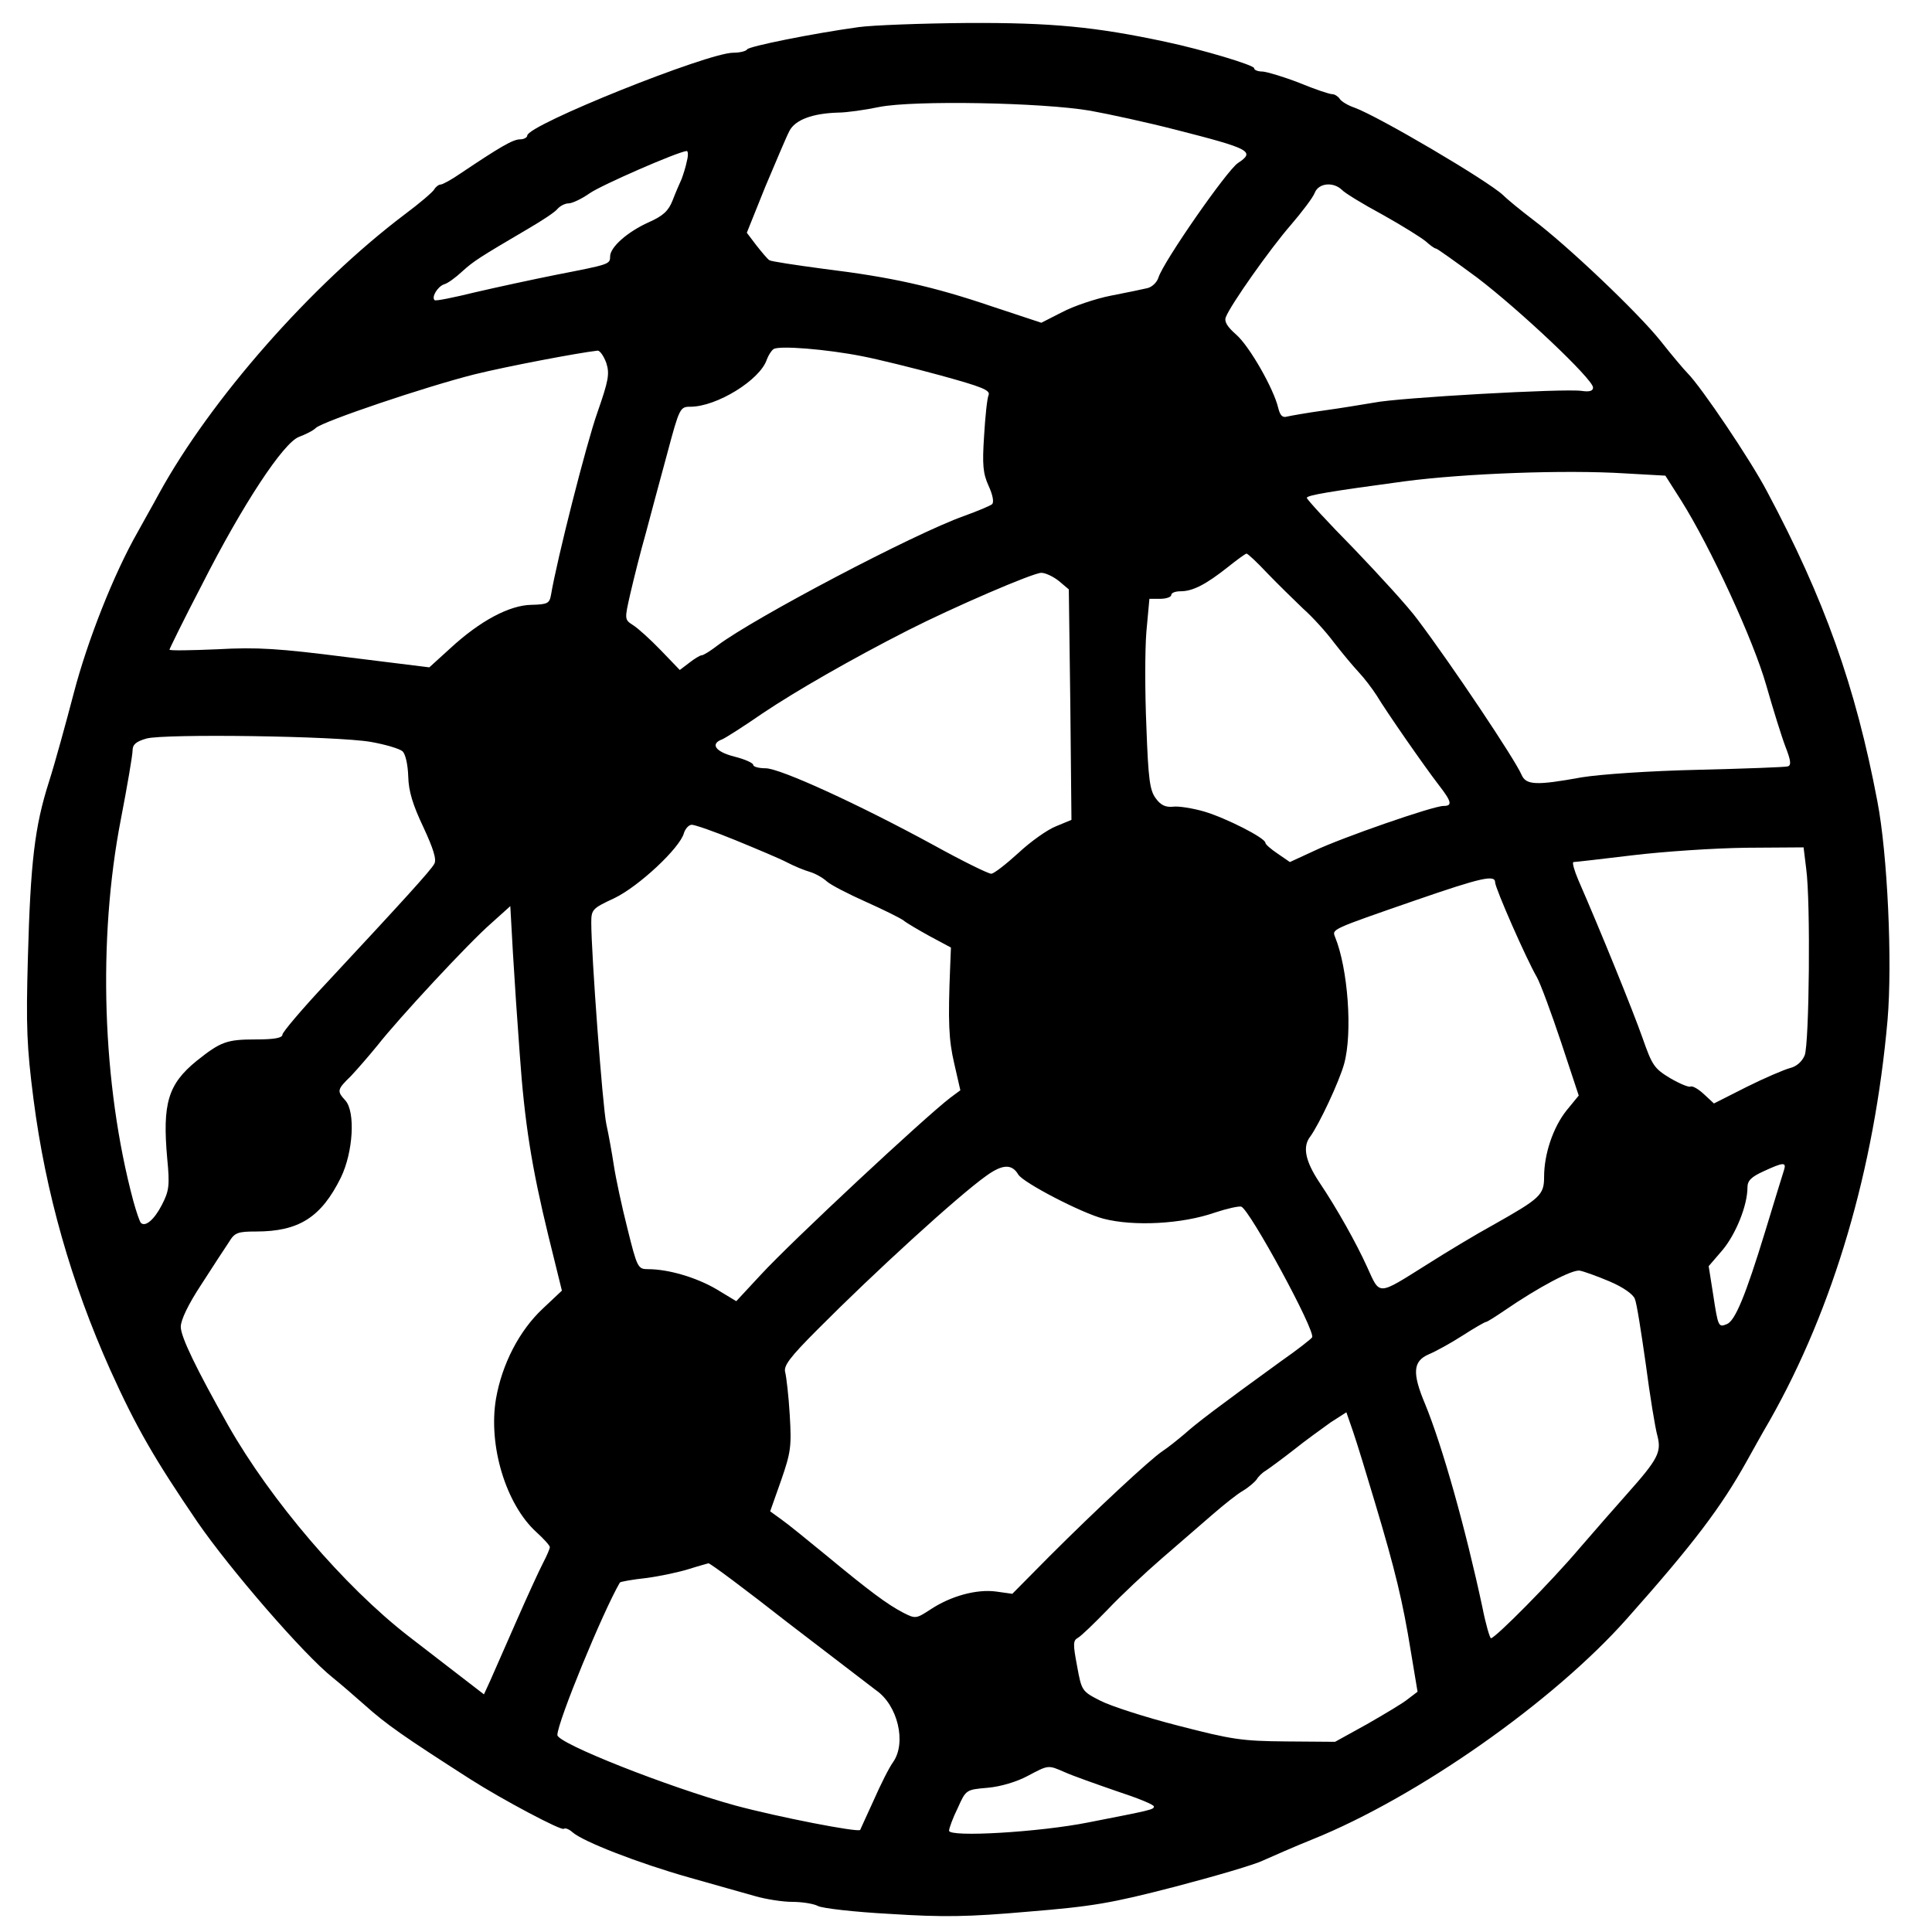
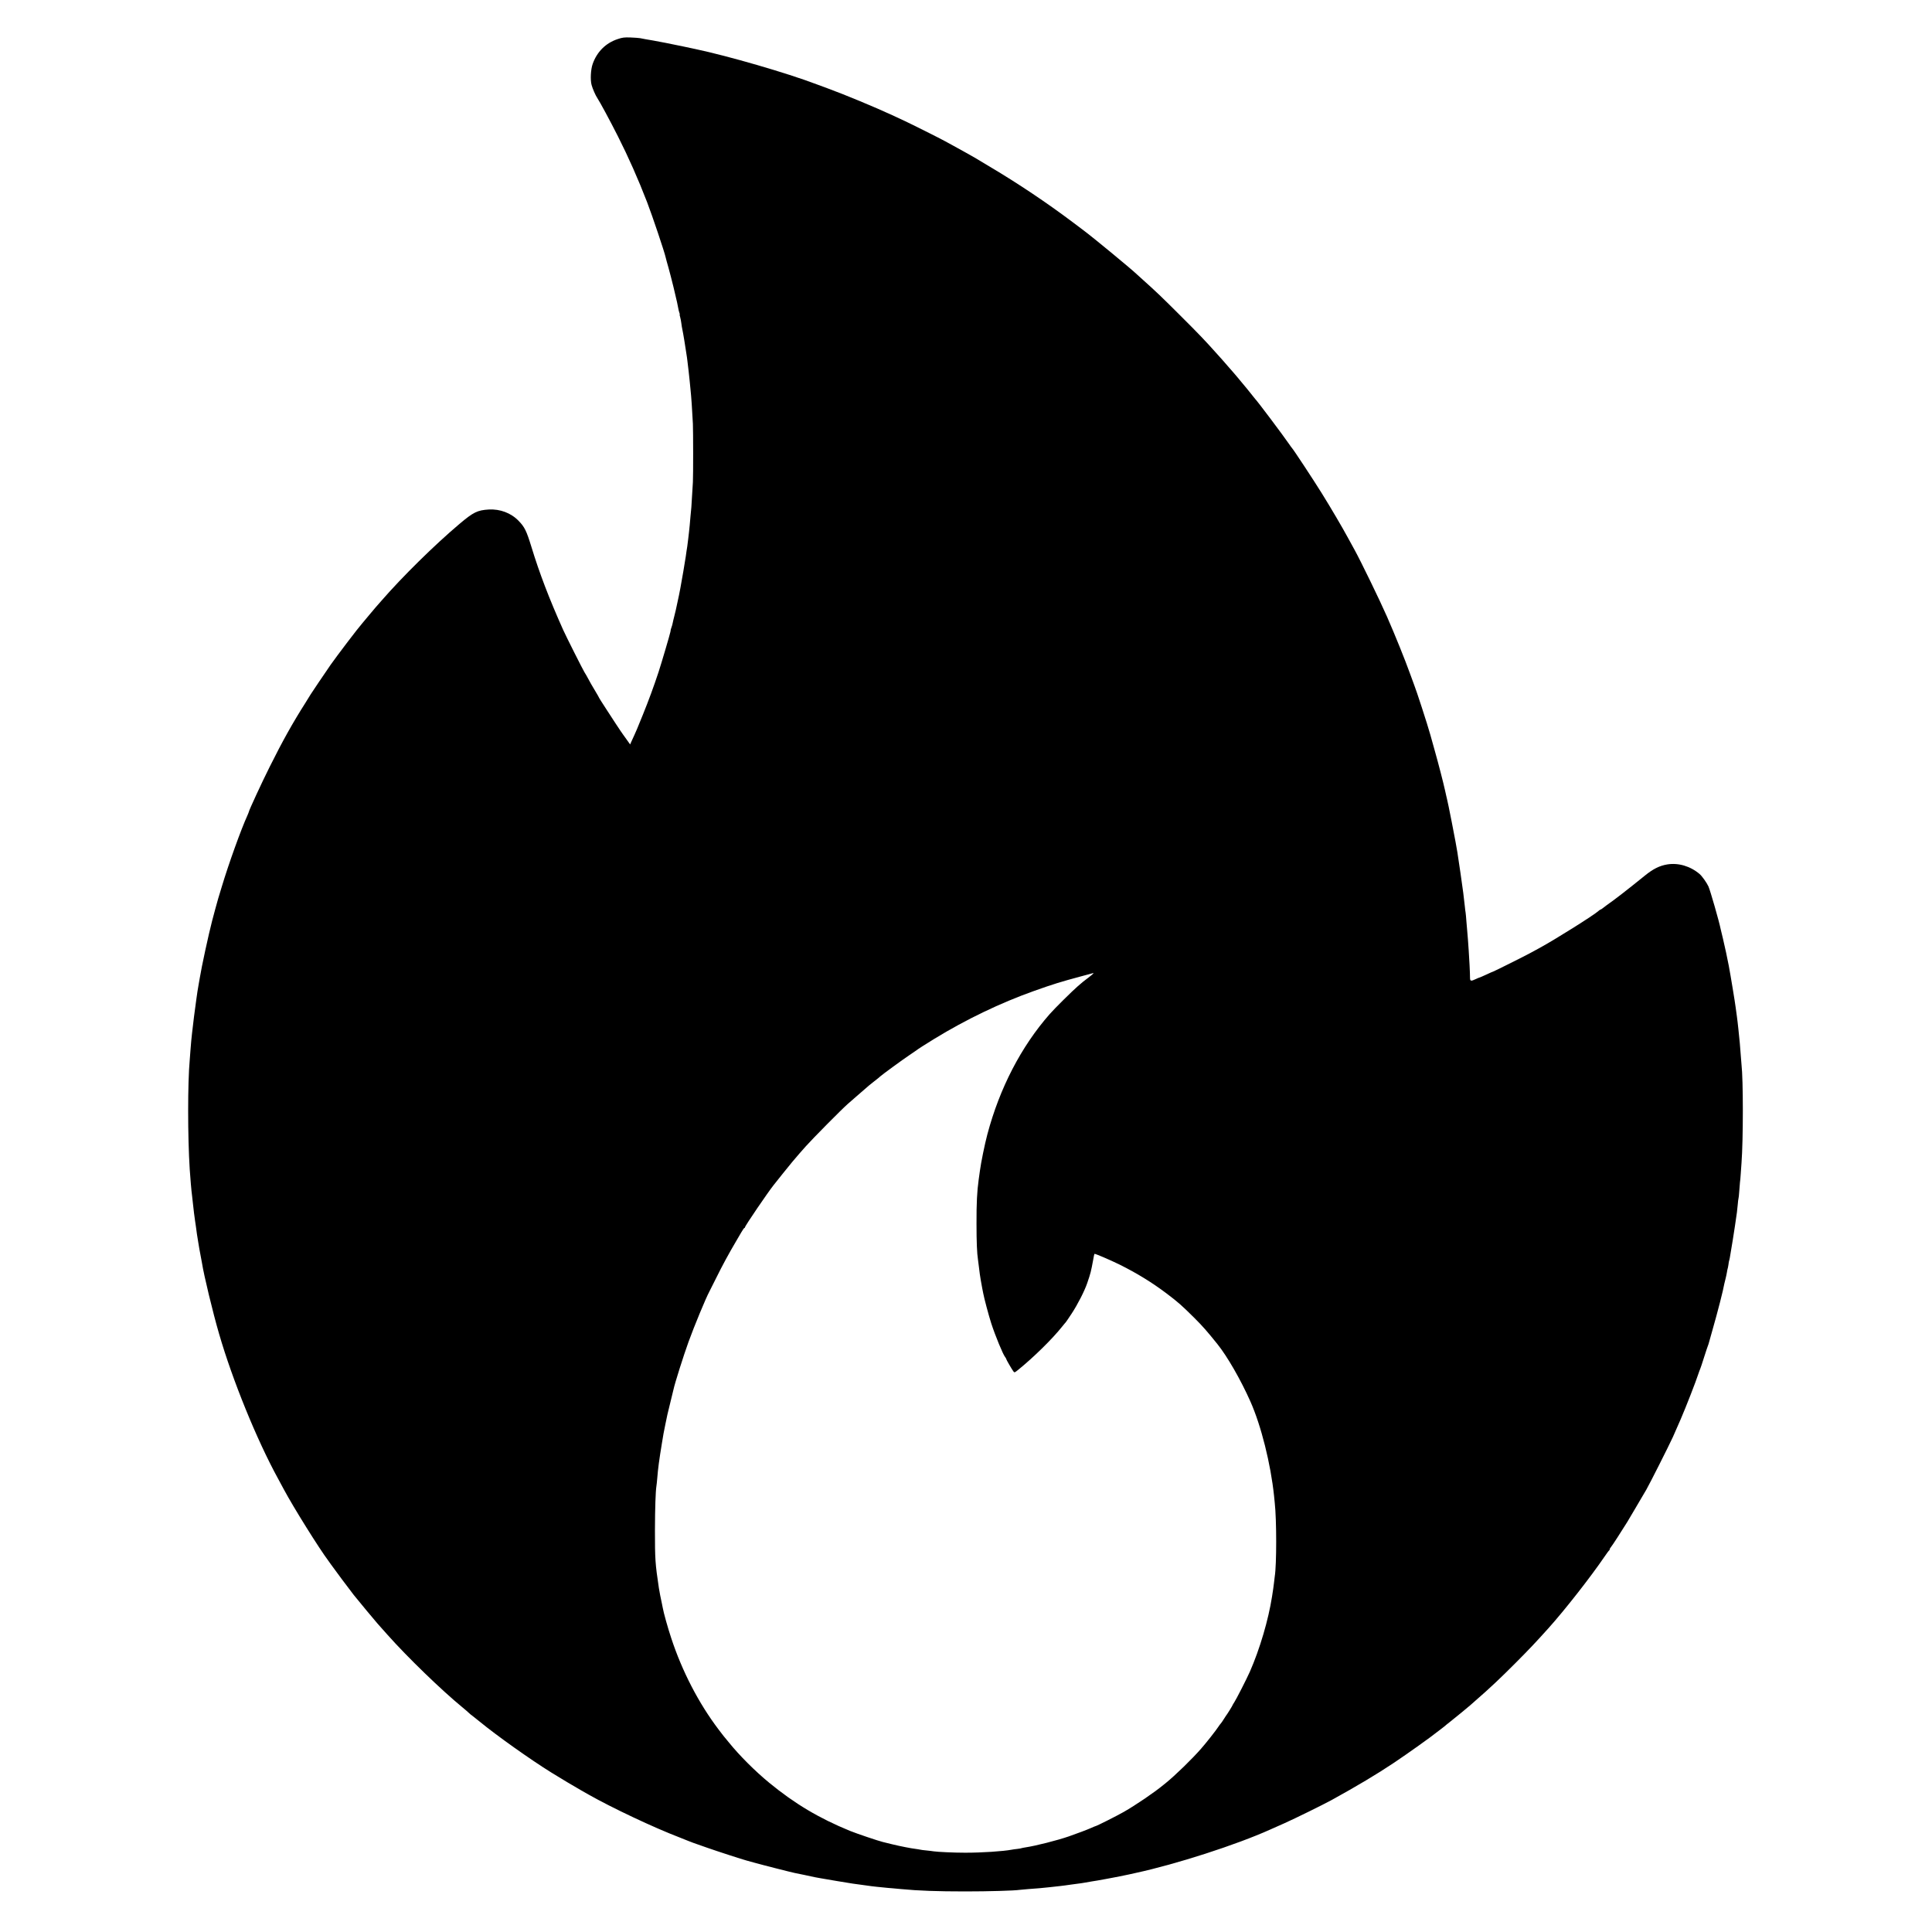
- <svg xmlns="http://www.w3.org/2000/svg" version="1.0" width="513pt" height="513pt" viewBox="0 0 513 513" preserveAspectRatio="xMidYMid meet">
-   <g transform="translate(0,513) scale(0.1,-0.1)" fill="#000000" stroke="none">
-     <path d="M2280 5058 c-123 -17 -291 -51 -296 -59 -3 -5 -20 -9 -37 -9 -68 0 -547 -192 -547 -220 0 -5 -9 -10 -19 -10 -19 0 -53 -20 -159 -91 -23 -16 -47 -29 -52 -29 -5 0 -13 -6 -17 -13 -4 -7 -39 -37 -78 -66 -249 -188 -516 -492 -653 -742 -16 -30 -42 -75 -56 -101 -64 -112 -134 -290 -170 -428 -21 -80 -50 -186 -66 -236 -38 -119 -49 -213 -56 -469 -5 -180 -3 -234 15 -374 32 -248 100 -487 204 -719 69 -153 118 -237 231 -403 86 -125 282 -352 360 -414 20 -16 58 -49 84 -72 58 -52 104 -84 282 -198 83 -53 241 -137 247 -131 4 3 14 -1 23 -9 28 -25 175 -82 309 -120 70 -20 149 -42 177 -50 28 -8 72 -15 98 -15 26 0 57 -5 68 -11 11 -6 97 -16 192 -21 140 -9 207 -8 366 6 171 14 219 22 389 66 107 28 213 59 235 70 23 10 81 36 131 56 278 112 639 365 835 586 177 199 250 296 318 418 14 25 41 74 61 108 170 300 278 668 313 1064 13 153 0 440 -27 580 -58 306 -141 538 -293 823 -44 84 -175 278 -211 314 -9 9 -42 48 -72 86 -59 74 -247 253 -339 322 -30 23 -66 52 -79 65 -42 39 -329 208 -394 232 -18 6 -36 17 -40 24 -4 6 -13 12 -20 12 -7 0 -46 13 -87 30 -41 16 -85 29 -97 30 -13 0 -23 4 -23 9 0 8 -136 49 -235 70 -187 40 -303 51 -525 50 -124 -1 -254 -6 -290 -11z m615 -222 c50 -9 151 -31 225 -50 200 -51 214 -58 167 -89 -29 -19 -198 -262 -211 -304 -4 -13 -17 -25 -29 -28 -12 -3 -56 -12 -97 -20 -41 -8 -100 -28 -130 -44 l-55 -28 -130 43 c-159 54 -268 78 -447 100 -75 10 -141 20 -145 23 -5 3 -20 21 -35 40 l-25 33 49 122 c28 66 56 133 64 148 15 30 62 47 129 49 22 0 72 7 110 15 91 18 432 12 560 -10z m-1071 -133 c-3 -16 -10 -37 -14 -48 -5 -11 -16 -36 -24 -57 -11 -28 -25 -41 -63 -58 -56 -25 -103 -66 -103 -91 0 -21 -2 -21 -145 -49 -60 -12 -157 -33 -213 -46 -57 -14 -106 -24 -108 -21 -9 8 8 36 25 42 9 2 31 18 48 34 31 28 45 37 176 114 36 21 71 44 77 52 7 8 20 15 30 15 9 0 35 12 56 27 32 22 231 109 257 112 4 1 5 -11 1 -26z m1739 -77 c7 -8 56 -38 108 -66 52 -29 103 -61 115 -71 11 -10 23 -19 27 -19 3 0 52 -35 109 -77 113 -86 308 -270 308 -292 0 -9 -9 -12 -30 -9 -44 7 -488 -18 -551 -31 -30 -5 -90 -15 -134 -21 -44 -6 -88 -14 -97 -16 -13 -4 -19 3 -24 23 -12 51 -76 163 -111 194 -24 21 -33 35 -28 47 12 32 118 182 172 244 30 35 59 73 64 86 10 26 49 30 72 8z m-1273 -442 c41 -8 135 -31 208 -51 109 -30 132 -39 127 -52 -4 -9 -9 -58 -12 -109 -5 -76 -3 -99 12 -132 11 -24 15 -44 9 -49 -5 -4 -38 -18 -74 -31 -133 -47 -558 -271 -655 -344 -18 -14 -37 -26 -42 -26 -4 0 -19 -9 -33 -20 l-25 -19 -50 52 c-28 29 -61 59 -74 67 -23 15 -23 15 -7 85 9 39 27 111 41 160 13 50 39 145 57 212 32 120 34 123 61 123 70 0 185 71 203 125 4 11 12 24 18 28 14 10 140 0 236 -19z m-680 -18 c9 -29 6 -46 -24 -132 -29 -82 -107 -389 -123 -484 -4 -22 -9 -25 -52 -26 -58 -1 -136 -42 -216 -116 l-55 -50 -218 27 c-181 23 -238 27 -345 21 -70 -3 -127 -4 -127 -1 0 2 38 80 86 172 109 215 217 378 258 393 16 6 37 16 45 24 21 18 290 109 421 142 85 21 274 57 327 63 6 0 16 -14 23 -33z m2705 -293 l107 -6 42 -66 c78 -124 192 -371 226 -491 18 -63 41 -137 51 -163 14 -36 16 -49 6 -52 -6 -2 -113 -6 -237 -9 -132 -3 -260 -12 -310 -20 -121 -22 -148 -21 -160 7 -17 40 -184 290 -276 412 -24 33 -101 117 -169 188 -69 70 -125 131 -125 135 0 7 60 17 260 44 160 21 427 31 585 21z m-950 -265 c28 -29 71 -71 95 -94 25 -22 62 -63 82 -90 21 -27 50 -62 65 -78 16 -17 37 -45 48 -62 27 -45 128 -190 165 -238 35 -45 37 -56 13 -56 -28 0 -272 -85 -343 -119 l-65 -30 -32 22 c-18 12 -33 25 -33 29 0 13 -105 66 -162 83 -31 9 -69 15 -83 13 -20 -2 -33 4 -46 22 -16 21 -20 51 -25 190 -4 91 -4 204 0 253 l8 87 29 0 c16 0 29 5 29 10 0 6 11 10 25 10 32 0 67 18 125 64 25 20 47 36 50 36 3 0 28 -23 55 -52z m-553 -21 l26 -22 4 -306 3 -306 -41 -17 c-23 -9 -68 -41 -100 -71 -33 -30 -65 -55 -72 -55 -8 0 -77 34 -153 76 -200 109 -408 204 -446 204 -18 0 -33 4 -33 9 0 5 -22 15 -50 22 -51 13 -65 34 -32 46 9 4 58 35 107 69 88 59 234 143 385 220 122 62 333 153 355 153 11 0 32 -10 47 -22z m-1827 -427 c39 -7 76 -18 84 -25 8 -8 14 -36 15 -67 1 -39 12 -75 40 -134 27 -58 36 -87 29 -98 -9 -17 -83 -98 -285 -315 -65 -69 -118 -132 -118 -138 0 -9 -21 -13 -71 -13 -77 0 -93 -6 -157 -57 -76 -62 -91 -113 -78 -259 7 -72 5 -86 -14 -123 -20 -39 -44 -60 -56 -48 -3 3 -12 29 -20 58 -83 310 -95 695 -33 1014 17 88 31 170 31 182 0 16 9 24 37 32 47 13 503 7 596 -9z m968 -261 c56 -23 118 -49 137 -59 19 -10 46 -21 60 -25 14 -4 34 -15 45 -25 11 -10 58 -34 105 -55 47 -21 91 -43 99 -49 7 -6 39 -25 70 -42 l56 -30 -2 -50 c-6 -148 -4 -195 11 -259 l16 -70 -27 -20 c-69 -53 -419 -379 -503 -470 l-65 -70 -53 32 c-53 31 -127 53 -181 53 -27 0 -29 3 -55 108 -15 59 -31 134 -36 167 -5 33 -14 83 -20 110 -10 46 -40 453 -40 535 0 35 3 38 61 65 65 31 175 134 185 173 4 12 13 22 21 22 8 0 60 -18 116 -41z m2843 -76 c12 -88 8 -464 -4 -495 -7 -17 -22 -30 -39 -34 -15 -4 -67 -26 -115 -50 l-87 -44 -27 25 c-15 14 -30 22 -35 20 -4 -3 -28 7 -54 22 -43 26 -48 34 -74 108 -25 71 -111 283 -170 418 -11 26 -17 47 -13 48 4 0 75 8 157 18 83 10 218 19 302 20 l152 1 7 -57z m-826 -36 c0 -15 83 -204 111 -252 9 -16 38 -94 64 -172 l47 -142 -32 -39 c-36 -45 -60 -116 -60 -177 0 -48 -10 -57 -136 -128 -44 -24 -122 -71 -174 -104 -134 -84 -125 -84 -160 -7 -29 64 -80 155 -127 225 -37 56 -45 94 -24 121 24 33 77 146 90 193 23 83 10 254 -24 337 -8 21 -13 19 215 98 174 60 210 68 210 47z m-2590 -455 c13 -185 32 -302 76 -483 l36 -146 -51 -48 c-62 -58 -108 -147 -124 -239 -21 -124 26 -280 107 -354 20 -18 36 -36 36 -40 0 -4 -8 -23 -18 -42 -10 -19 -42 -89 -71 -155 -29 -66 -60 -137 -69 -157 l-17 -37 -61 47 c-34 26 -97 75 -140 108 -170 132 -365 360 -478 559 -84 149 -126 235 -126 262 0 18 20 60 55 113 30 47 63 97 73 112 15 25 23 28 72 28 114 0 173 38 225 143 33 68 39 175 12 205 -23 25 -22 29 15 65 17 18 49 55 71 82 54 69 241 271 302 324 l50 45 7 -125 c4 -68 12 -188 18 -267z m1324 -321 c14 -22 168 -102 226 -117 81 -21 209 -14 295 16 33 11 65 18 71 16 23 -9 198 -331 188 -347 -2 -4 -39 -33 -82 -63 -167 -121 -225 -165 -256 -193 -19 -16 -45 -37 -59 -46 -33 -22 -176 -155 -301 -280 l-98 -99 -43 6 c-52 7 -121 -12 -175 -48 -37 -24 -39 -25 -72 -8 -42 22 -88 56 -204 152 -50 41 -104 85 -120 96 l-29 21 29 82 c26 75 28 90 23 174 -3 51 -9 101 -12 113 -5 17 11 39 87 115 147 148 371 353 447 407 43 31 68 32 85 3z m2033 12 c-3 -10 -26 -83 -50 -163 -52 -170 -80 -238 -102 -246 -22 -9 -23 -7 -36 78 l-12 76 37 43 c35 42 66 118 66 166 0 18 10 28 43 43 52 24 61 25 54 3z m-462 -296 c35 -15 62 -34 66 -46 5 -11 17 -89 29 -173 11 -84 25 -170 31 -191 11 -43 1 -62 -80 -153 -25 -28 -82 -93 -126 -144 -77 -91 -224 -239 -236 -240 -3 0 -14 37 -23 83 -45 210 -106 427 -152 539 -35 83 -32 114 10 132 19 8 59 30 90 50 31 20 59 36 62 36 3 0 25 14 50 31 89 61 179 109 199 105 11 -2 47 -15 80 -29z m-624 -587 c54 -180 74 -264 95 -394 l18 -108 -25 -19 c-13 -11 -62 -40 -109 -67 l-85 -47 -130 1 c-118 1 -144 5 -287 42 -86 22 -179 52 -206 66 -49 25 -50 26 -62 92 -11 58 -11 68 2 75 9 5 44 39 79 75 35 37 100 98 144 136 44 38 104 90 134 116 30 26 66 55 82 64 15 9 31 23 36 30 4 7 15 18 24 23 9 6 42 30 74 55 31 25 76 57 98 73 l42 27 18 -52 c10 -29 36 -114 58 -188z m-1560 -318 c112 -86 218 -167 235 -180 58 -40 81 -139 46 -190 -11 -15 -34 -61 -52 -102 -19 -41 -35 -77 -36 -79 -6 -7 -217 34 -332 65 -178 49 -472 165 -472 187 0 34 121 328 166 405 1 2 33 8 71 12 37 5 88 16 113 24 25 8 48 14 51 15 4 1 99 -70 210 -157z m737 -398 c20 -9 82 -31 137 -50 55 -18 100 -36 99 -41 -1 -8 -5 -9 -174 -42 -130 -26 -370 -40 -370 -22 0 6 10 34 23 60 22 49 22 49 80 54 34 3 77 16 105 31 57 30 54 30 100 10z" />
+ <svg xmlns="http://www.w3.org/2000/svg" version="1.0" width="2500pt" height="2500pt" viewBox="0 0 2500 2500" preserveAspectRatio="xMidYMid meet">
+   <g transform="translate(0,2500) scale(0.1,-0.1)" fill="#000000" stroke="none">
+     <path d="M7992 24494 c-154 -51 -268 -165 -323 -322 -25 -71 -32 -204 -14 -271 12 -46 52 -138 75 -171 31 -46 163 -290 265 -492 135 -267 263 -555 378 -853 67 -174 227 -649 241 -717 3 -13 18 -70 35 -128 16 -58 46 -172 66 -255 48 -203 54 -227 61 -271 3 -20 10 -48 15 -61 5 -13 7 -23 4 -23 -2 0 1 -15 6 -32 5 -18 12 -53 15 -78 3 -25 9 -63 14 -85 5 -22 16 -85 25 -140 8 -55 20 -127 25 -160 6 -33 12 -80 15 -105 3 -25 10 -85 16 -135 6 -49 12 -109 14 -131 2 -23 6 -69 10 -103 10 -90 22 -264 31 -446 4 -101 5 -655 0 -755 -5 -95 -16 -273 -20 -325 -2 -22 -7 -74 -11 -115 -3 -41 -8 -93 -10 -115 -2 -22 -6 -61 -9 -87 -3 -27 -8 -69 -11 -95 -7 -63 -17 -133 -22 -158 -2 -11 -6 -40 -9 -65 -5 -40 -57 -345 -70 -410 -11 -53 -14 -71 -18 -92 -3 -13 -12 -57 -21 -98 -9 -41 -18 -83 -20 -93 -2 -9 -11 -44 -19 -78 -9 -33 -18 -74 -21 -89 -3 -16 -9 -39 -14 -52 -5 -13 -9 -26 -10 -30 0 -5 -1 -9 -2 -10 0 -2 -2 -12 -4 -24 -8 -40 -114 -399 -153 -519 -62 -188 -127 -365 -204 -555 -63 -158 -88 -217 -147 -344 l-17 -39 -42 59 c-23 32 -46 64 -51 71 -12 14 -172 257 -220 333 -19 30 -47 74 -63 98 -15 24 -28 45 -28 47 0 3 -19 35 -41 72 -40 65 -82 139 -120 211 -10 18 -22 38 -27 45 -10 12 -244 476 -275 547 -180 402 -305 728 -411 1075 -64 208 -88 256 -165 335 -98 102 -239 155 -386 147 -147 -9 -199 -34 -380 -187 -320 -270 -738 -682 -1006 -990 -40 -47 -76 -87 -79 -90 -3 -3 -39 -45 -80 -95 -41 -49 -82 -99 -92 -110 -59 -67 -318 -408 -408 -535 -71 -103 -254 -373 -260 -385 -3 -6 -33 -55 -68 -110 -164 -258 -296 -494 -461 -825 -100 -199 -271 -569 -271 -585 0 -3 -9 -24 -19 -48 -80 -174 -243 -627 -330 -917 -17 -58 -39 -127 -47 -155 -8 -27 -26 -90 -39 -140 -13 -49 -31 -117 -40 -150 -45 -172 -139 -606 -159 -735 -3 -19 -10 -57 -15 -85 -5 -27 -12 -70 -16 -95 -3 -25 -10 -72 -15 -105 -13 -84 -47 -357 -55 -435 -3 -36 -8 -79 -10 -95 -2 -17 -6 -71 -10 -120 -3 -50 -8 -109 -10 -132 -27 -293 -27 -992 0 -1413 7 -110 22 -285 30 -340 3 -19 7 -60 10 -90 8 -76 24 -211 29 -236 2 -12 7 -45 11 -75 6 -52 20 -145 30 -202 3 -15 9 -55 15 -90 6 -34 15 -82 20 -107 5 -25 11 -58 14 -75 23 -151 140 -638 221 -915 172 -595 488 -1372 761 -1870 22 -41 57 -105 76 -141 125 -234 458 -767 577 -925 9 -12 23 -32 31 -44 25 -37 257 -348 297 -398 68 -85 277 -336 308 -371 16 -19 35 -39 40 -45 6 -6 46 -52 90 -101 257 -289 699 -717 970 -939 33 -27 70 -59 81 -70 12 -12 34 -30 50 -41 15 -11 58 -45 94 -75 214 -176 657 -491 925 -657 92 -58 329 -199 385 -230 30 -17 73 -41 95 -54 303 -172 847 -429 1185 -558 47 -18 94 -37 105 -42 11 -5 40 -16 65 -25 25 -9 108 -38 185 -65 119 -42 457 -152 505 -164 8 -3 49 -14 90 -25 110 -31 496 -129 533 -136 18 -3 73 -14 122 -25 50 -11 113 -25 140 -30 28 -5 59 -11 71 -13 47 -9 382 -65 419 -70 22 -3 72 -10 110 -15 120 -17 159 -22 200 -26 22 -2 63 -6 90 -9 28 -3 77 -8 110 -10 33 -3 87 -8 120 -11 218 -21 464 -30 825 -30 303 0 638 10 701 20 13 2 62 6 109 10 127 9 186 14 285 25 50 6 110 13 135 15 41 5 83 10 150 20 14 2 48 7 75 10 28 3 73 10 100 15 28 5 64 11 80 14 29 4 119 19 180 31 17 3 53 10 80 15 41 7 160 31 225 45 8 2 47 10 85 19 521 112 1305 365 1740 561 17 7 98 43 180 80 144 64 501 240 615 302 325 179 587 335 805 481 181 121 488 340 560 399 6 5 28 22 50 38 22 17 42 32 45 35 3 4 39 33 80 65 71 56 232 188 256 210 6 6 37 33 70 62 178 154 318 286 519 488 176 177 252 257 421 445 214 238 550 668 725 925 30 44 57 81 62 83 4 2 7 9 7 15 0 6 8 20 18 31 15 17 129 193 209 322 13 20 178 302 247 419 43 75 290 564 343 680 31 70 43 97 101 230 65 150 198 491 228 585 8 25 19 54 24 65 5 11 28 79 50 150 23 72 45 139 50 150 5 11 10 29 13 40 3 11 23 83 45 160 71 248 140 518 155 605 3 14 10 43 16 65 6 22 13 58 17 80 3 22 8 43 9 46 2 3 7 28 11 55 3 27 8 52 10 55 2 3 5 19 8 35 30 178 49 292 66 409 28 188 28 189 36 275 3 41 8 78 10 82 2 3 7 46 10 95 3 48 7 99 9 113 3 14 7 63 10 110 4 47 8 110 10 140 23 304 23 1080 0 1275 -2 17 -6 73 -10 125 -7 107 -15 189 -30 330 -2 19 -7 60 -10 90 -3 30 -8 66 -10 80 -2 14 -9 63 -15 110 -9 72 -66 418 -90 545 -18 96 -51 248 -75 349 -15 60 -28 116 -30 125 -18 93 -135 501 -158 551 -22 48 -84 135 -114 160 -121 103 -276 148 -421 124 -99 -17 -181 -58 -287 -144 -225 -182 -385 -307 -493 -382 -18 -13 -42 -31 -54 -41 -11 -9 -24 -17 -28 -17 -3 0 -15 -8 -26 -18 -57 -53 -567 -373 -759 -477 -38 -21 -95 -52 -125 -68 -61 -34 -468 -237 -474 -237 -3 0 -44 -18 -91 -40 -47 -22 -89 -40 -93 -40 -4 -1 -25 -9 -47 -20 -61 -29 -73 -27 -73 18 1 45 -11 275 -17 352 -2 30 -7 95 -10 143 -3 48 -8 102 -10 120 -2 18 -6 70 -10 117 -3 47 -8 96 -10 110 -3 14 -7 50 -10 80 -14 135 -22 192 -56 430 -42 285 -44 299 -65 410 -26 140 -74 385 -89 455 -23 108 -24 109 -29 130 -3 11 -11 49 -19 85 -22 99 -81 328 -128 495 -23 83 -50 179 -60 215 -36 131 -185 588 -209 645 -5 11 -30 79 -55 150 -65 180 -190 491 -297 735 -92 210 -341 722 -420 865 -25 44 -63 114 -85 155 -74 137 -224 392 -341 580 -105 169 -368 568 -382 580 -4 3 -21 28 -40 55 -70 103 -416 564 -440 585 -3 3 -21 25 -40 50 -19 25 -48 61 -65 81 -16 19 -39 46 -50 60 -38 47 -120 144 -125 149 -3 3 -34 39 -70 80 -36 41 -69 80 -75 86 -5 6 -41 46 -80 89 -141 158 -224 245 -460 480 -235 235 -323 319 -481 460 -43 39 -85 77 -94 85 -74 70 -559 470 -676 557 -16 12 -82 61 -146 110 -333 250 -698 495 -1063 712 -93 56 -177 106 -185 111 -33 20 -230 130 -295 165 -38 21 -88 48 -110 60 -51 29 -439 223 -525 263 -36 17 -105 49 -155 72 -218 101 -612 265 -831 345 -55 20 -121 45 -149 55 -387 147 -1140 365 -1565 455 -8 2 -80 17 -160 34 -137 29 -335 68 -390 77 -65 11 -132 22 -167 30 -16 3 -71 7 -123 9 -81 3 -106 0 -168 -21z m6154 -12093 c-3 -4 -31 -28 -63 -52 -32 -24 -63 -48 -70 -54 -6 -5 -37 -32 -70 -60 -64 -55 -296 -284 -358 -355 -370 -420 -650 -960 -809 -1560 -33 -124 -82 -363 -96 -470 -6 -47 -13 -98 -16 -115 -21 -150 -29 -305 -28 -570 0 -237 6 -380 19 -465 2 -14 6 -45 9 -70 13 -107 17 -138 27 -195 5 -33 14 -80 19 -105 5 -25 12 -56 14 -70 10 -57 70 -283 103 -385 52 -160 152 -403 180 -436 7 -8 13 -19 13 -23 0 -9 71 -131 93 -161 14 -19 16 -18 63 20 202 164 443 401 569 560 22 28 43 52 46 55 3 3 38 54 78 115 75 114 164 288 199 390 45 131 50 153 77 299 7 43 15 80 17 81 6 6 199 -77 322 -137 227 -113 420 -231 615 -378 148 -112 197 -156 352 -310 109 -108 170 -178 301 -341 129 -160 303 -463 428 -744 139 -312 263 -809 306 -1220 2 -27 7 -68 9 -90 25 -224 25 -803 0 -956 -2 -13 -7 -51 -10 -84 -8 -67 -9 -70 -25 -175 -47 -301 -158 -678 -286 -970 -40 -91 -181 -367 -204 -400 -11 -16 -20 -31 -20 -34 0 -5 -72 -122 -88 -141 -4 -5 -18 -27 -31 -48 -13 -21 -28 -43 -35 -50 -6 -6 -19 -24 -29 -39 -26 -42 -162 -215 -226 -287 -114 -131 -333 -344 -459 -446 -7 -5 -18 -14 -25 -20 -124 -102 -358 -261 -517 -352 -95 -54 -352 -183 -364 -183 -3 0 -29 -11 -58 -24 -49 -22 -176 -70 -288 -109 -147 -51 -431 -123 -560 -142 -24 -4 -47 -8 -51 -10 -3 -2 -28 -7 -56 -10 -27 -3 -60 -7 -72 -10 -112 -21 -382 -39 -601 -39 -150 0 -358 10 -410 18 -14 3 -54 7 -90 11 -36 3 -74 8 -85 11 -11 2 -36 7 -55 9 -61 7 -202 35 -305 60 -55 14 -110 28 -122 30 -55 13 -337 108 -423 143 -403 165 -716 352 -1045 622 -185 152 -388 355 -525 525 -36 44 -67 82 -70 85 -3 3 -31 39 -62 81 -257 339 -472 754 -613 1184 -42 126 -99 329 -109 390 -3 17 -8 41 -11 55 -11 47 -36 175 -39 200 -48 321 -51 372 -51 750 1 290 8 498 19 570 3 14 7 61 11 104 10 124 23 225 61 456 20 123 19 117 44 240 12 58 23 114 26 125 2 11 20 85 40 165 19 80 37 152 39 160 17 81 130 438 194 615 73 202 224 567 270 652 5 10 46 91 91 181 74 151 166 320 253 467 20 33 50 86 69 118 18 31 36 57 40 57 5 0 8 4 8 9 0 18 297 453 370 545 6 6 58 72 117 147 91 114 173 213 218 263 6 6 44 49 85 96 78 88 461 476 540 545 25 22 95 83 155 135 61 52 112 97 115 100 3 3 37 30 75 60 39 30 72 57 75 61 11 13 291 218 375 274 50 33 92 62 95 65 9 9 115 77 231 148 412 252 854 464 1289 619 244 87 348 119 605 188 88 23 161 43 163 44 2 0 1 -3 -2 -8z" />
  </g>
</svg>
